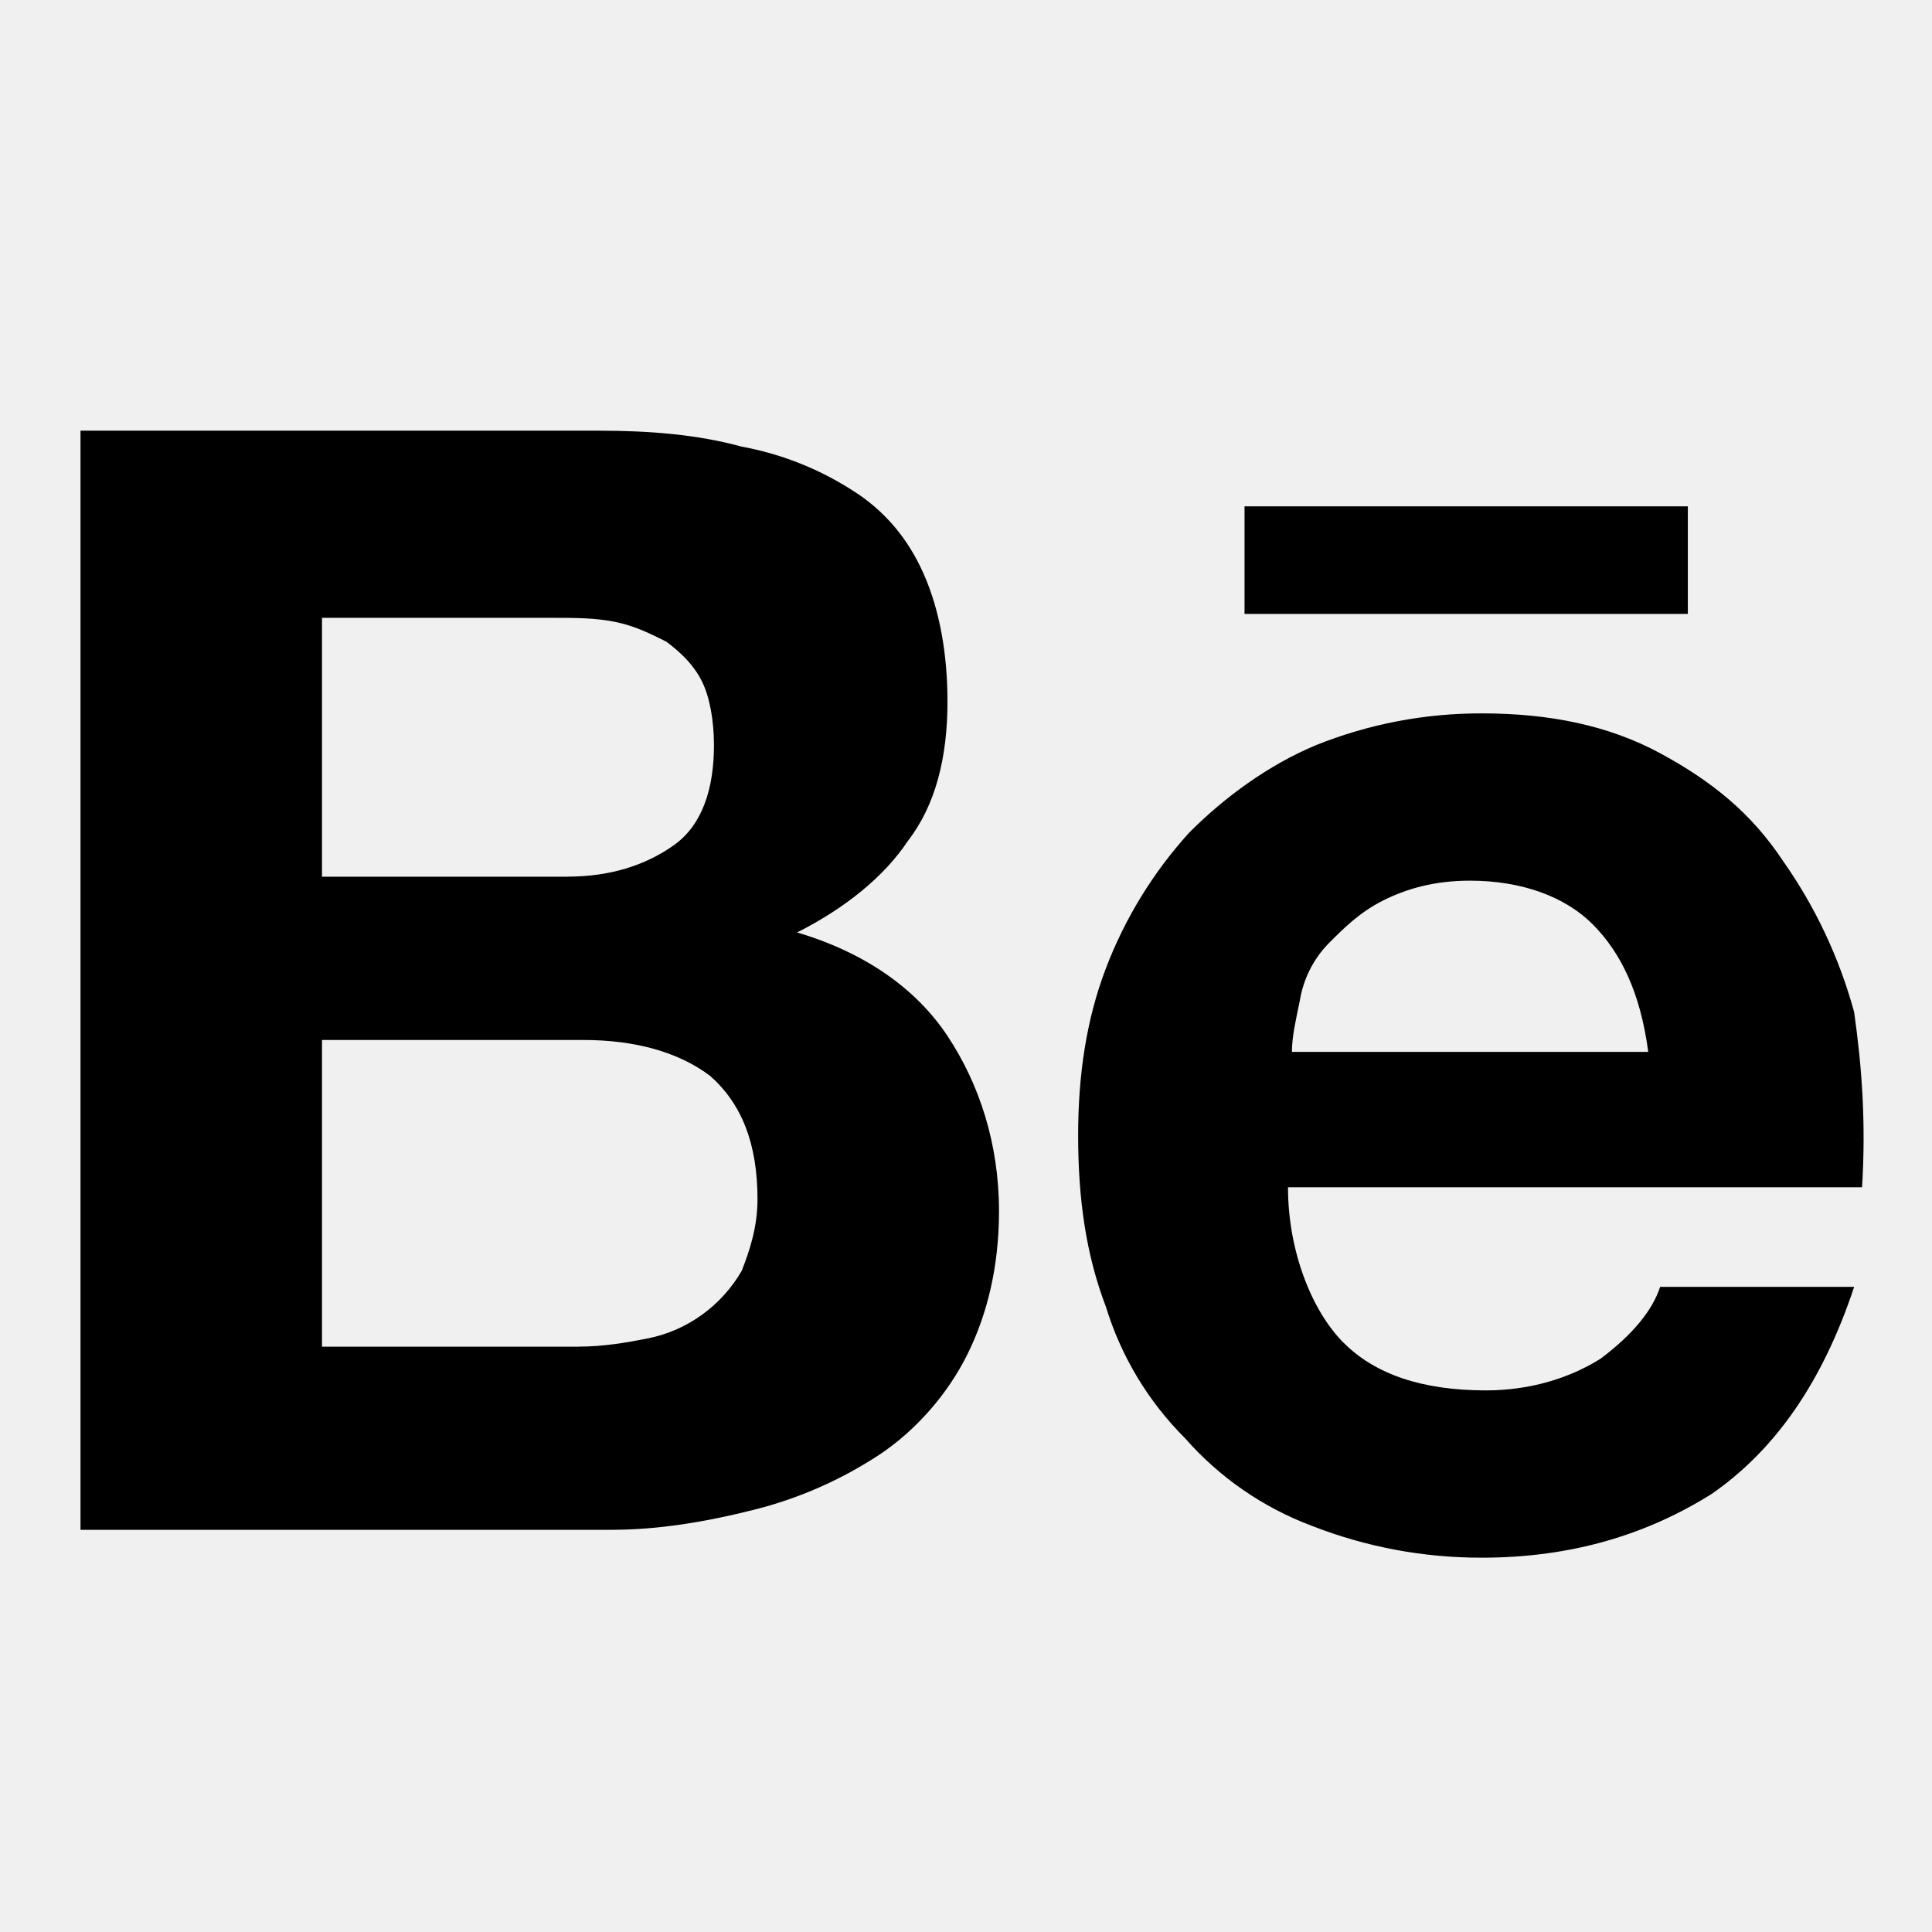
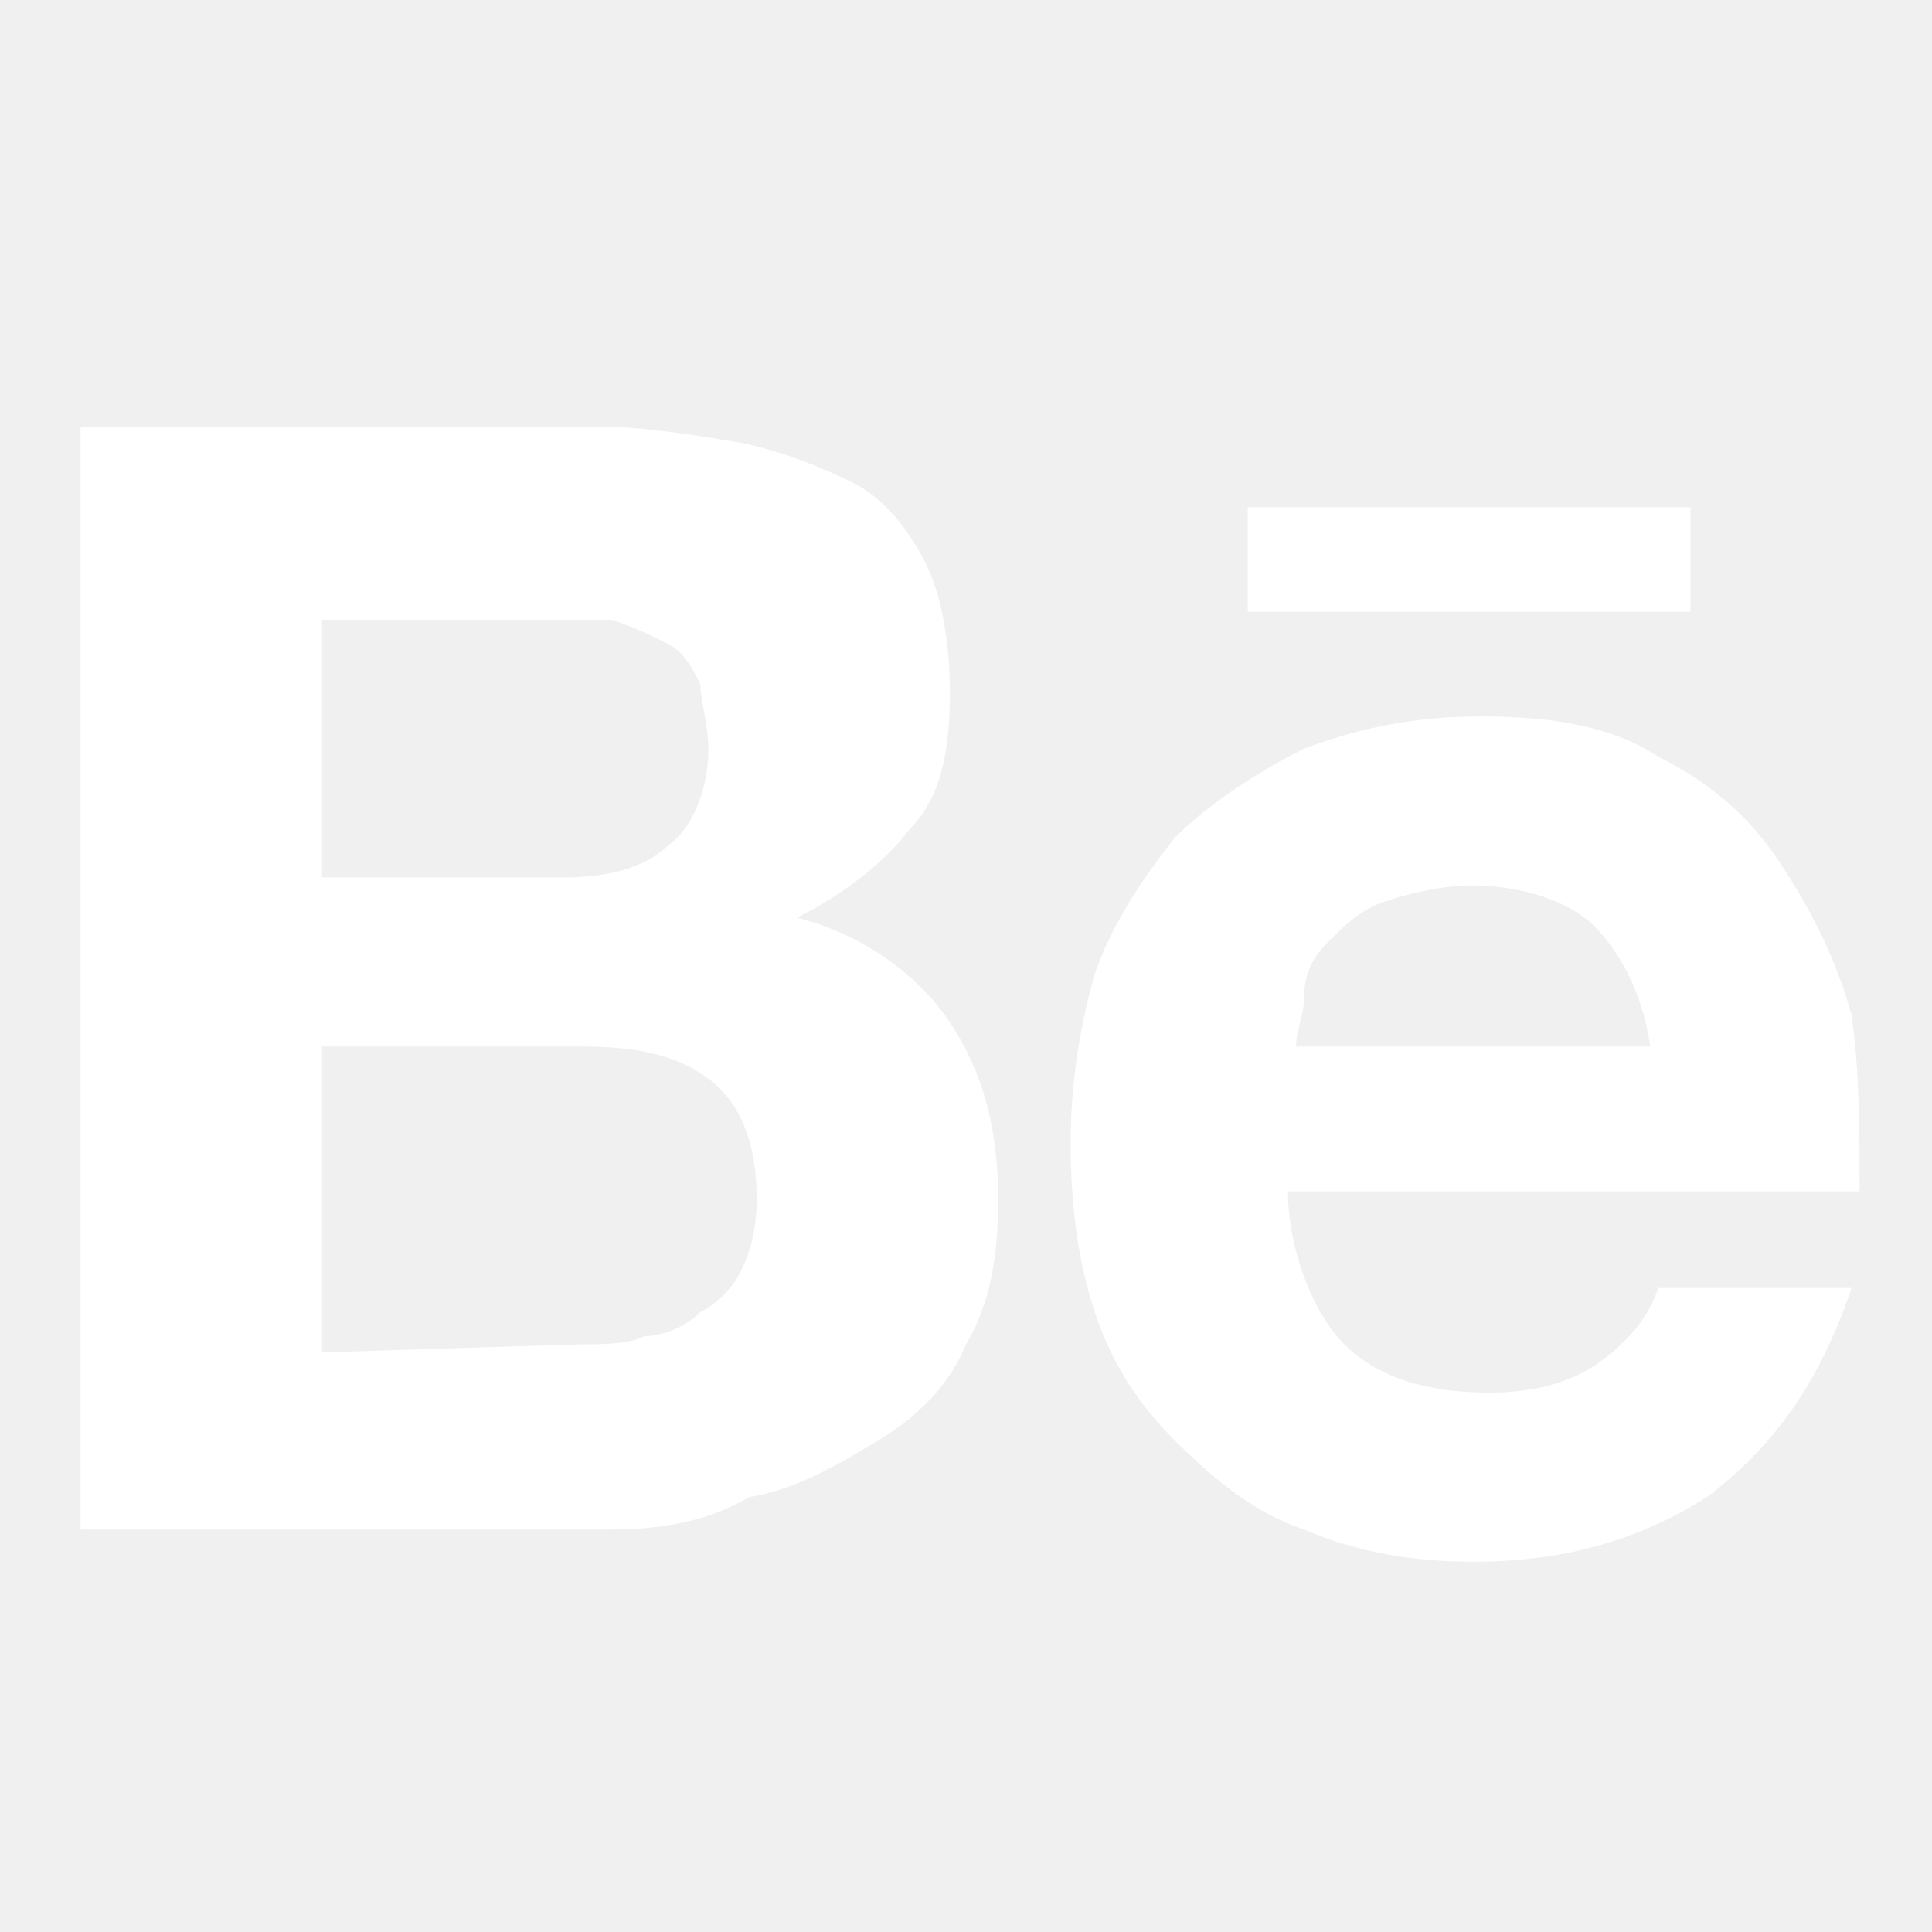
- <svg xmlns="http://www.w3.org/2000/svg" viewBox="0 0 24 24" width="24" height="24">
-   <path fill="none" d="M0 0h24v24H0z" />
-   <path d="M7.443 5.35c.639 0 1.23.05 1.77.198a3.83 3.83 0 0 1 1.377.544c.394.247.689.594.885 1.039.197.445.295.99.295 1.583 0 .693-.147 1.286-.491 1.731-.295.446-.787.841-1.377 1.138.836.248 1.475.693 1.868 1.286.394.594.64 1.336.64 2.177 0 .693-.148 1.286-.394 1.781-.246.495-.639.94-1.082 1.237a5.078 5.078 0 0 1-1.573.692c-.59.149-1.18.248-1.77.248H1V5.35h6.443zm-.394 5.54c.541 0 .984-.148 1.328-.395.344-.247.492-.693.492-1.237 0-.297-.05-.594-.148-.791-.098-.198-.246-.347-.442-.495-.197-.099-.394-.198-.64-.247-.246-.05-.491-.05-.787-.05H4v3.216h3.05zm.148 5.838c.295 0 .59-.05.836-.099a1.72 1.72 0 0 0 .688-.297 1.76 1.76 0 0 0 .492-.544c.098-.247.197-.544.197-.89 0-.693-.197-1.188-.59-1.534-.394-.297-.935-.445-1.574-.445H4v3.81h3.197zm9.492-.05c.393.396.983.594 1.77.594.541 0 1.033-.148 1.426-.395.394-.297.64-.594.738-.891h2.41c-.394 1.187-.984 2.028-1.77 2.572-.788.495-1.722.792-2.853.792a5.753 5.753 0 0 1-2.115-.396 3.93 3.93 0 0 1-1.574-1.088 3.93 3.93 0 0 1-.983-1.633c-.246-.643-.345-1.335-.345-2.127 0-.742.099-1.434.345-2.078a5.34 5.34 0 0 1 1.032-1.682c.443-.445.984-.84 1.574-1.088a5.49 5.49 0 0 1 2.066-.396c.836 0 1.574.149 2.213.495.64.346 1.131.742 1.525 1.336a6.01 6.01 0 0 1 .885 1.88c.098.692.147 1.385.098 2.176H16c0 .792.295 1.534.689 1.93zm3.098-5.194c-.344-.346-.885-.544-1.525-.544-.442 0-.787.099-1.082.247-.295.149-.491.347-.688.545a1.322 1.322 0 0 0-.344.692c-.05.248-.099.445-.099.643h4.426c-.098-.742-.344-1.236-.688-1.583zM15.459 6.29h5.508v1.336H15.46V6.29z" />
+ <svg xmlns="http://www.w3.org/2000/svg" version="1.1" id="Layer_1" x="0px" y="0px" viewBox="0 0 24 24" style="enable-background:new 0 0 24 24;" xml:space="preserve">
+   <style type="text/css">
+ 	.st0{fill:#FFFFFF;}
+ </style>
+   <path class="st0" d="M7.4,5.3c0.6,0,1.2,0.1,1.8,0.2c0.5,0.1,1,0.3,1.4,0.5c0.4,0.2,0.7,0.6,0.9,1c0.2,0.4,0.3,1,0.3,1.6  c0,0.7-0.1,1.3-0.5,1.7c-0.3,0.4-0.8,0.8-1.4,1.1c0.8,0.2,1.5,0.7,1.9,1.3c0.4,0.6,0.6,1.3,0.6,2.2c0,0.7-0.1,1.3-0.4,1.8  c-0.2,0.5-0.6,0.9-1.1,1.2c-0.5,0.3-1,0.6-1.6,0.7C8.8,18.9,8.2,19,7.6,19H1V5.3H7.4z M7,10.9c0.5,0,1-0.1,1.3-0.4  c0.3-0.2,0.5-0.7,0.5-1.2c0-0.3-0.1-0.6-0.1-0.8C8.6,8.3,8.5,8.1,8.3,8C8.1,7.9,7.9,7.8,7.6,7.7C7.4,7.7,7.1,7.7,6.9,7.7H4v3.2  L7,10.9L7,10.9z M7.2,16.7c0.3,0,0.6,0,0.8-0.1c0.2,0,0.5-0.1,0.7-0.3c0.2-0.1,0.4-0.3,0.5-0.5c0.1-0.2,0.2-0.5,0.2-0.9  c0-0.7-0.2-1.2-0.6-1.5c-0.4-0.3-0.9-0.4-1.6-0.4H4v3.8L7.2,16.7L7.2,16.7z M16.7,16.7c0.4,0.4,1,0.6,1.8,0.6c0.5,0,1-0.1,1.4-0.4  c0.4-0.3,0.6-0.6,0.7-0.9H23c-0.4,1.2-1,2-1.8,2.6c-0.8,0.5-1.7,0.8-2.9,0.8c-0.7,0-1.4-0.1-2.1-0.4c-0.6-0.2-1.1-0.6-1.6-1.1  c-0.5-0.5-0.8-1-1-1.6c-0.2-0.6-0.3-1.3-0.3-2.1c0-0.7,0.1-1.4,0.3-2.1c0.2-0.6,0.6-1.2,1-1.7c0.4-0.4,1-0.8,1.6-1.1  C17,9,17.7,8.9,18.4,8.9c0.8,0,1.6,0.1,2.2,0.5c0.6,0.3,1.1,0.7,1.5,1.3c0.4,0.6,0.7,1.2,0.9,1.9c0.1,0.7,0.1,1.4,0.1,2.2H16  C16,15.5,16.3,16.3,16.7,16.7L16.7,16.7z M19.8,11.5c-0.3-0.3-0.9-0.5-1.5-0.5c-0.4,0-0.8,0.1-1.1,0.2c-0.3,0.1-0.5,0.3-0.7,0.5  c-0.2,0.2-0.3,0.4-0.3,0.7c0,0.2-0.1,0.4-0.1,0.6h4.4C20.4,12.3,20.1,11.8,19.8,11.5z M15.5,6.3H21v1.3h-5.5L15.5,6.3L15.5,6.3z" />
</svg>
